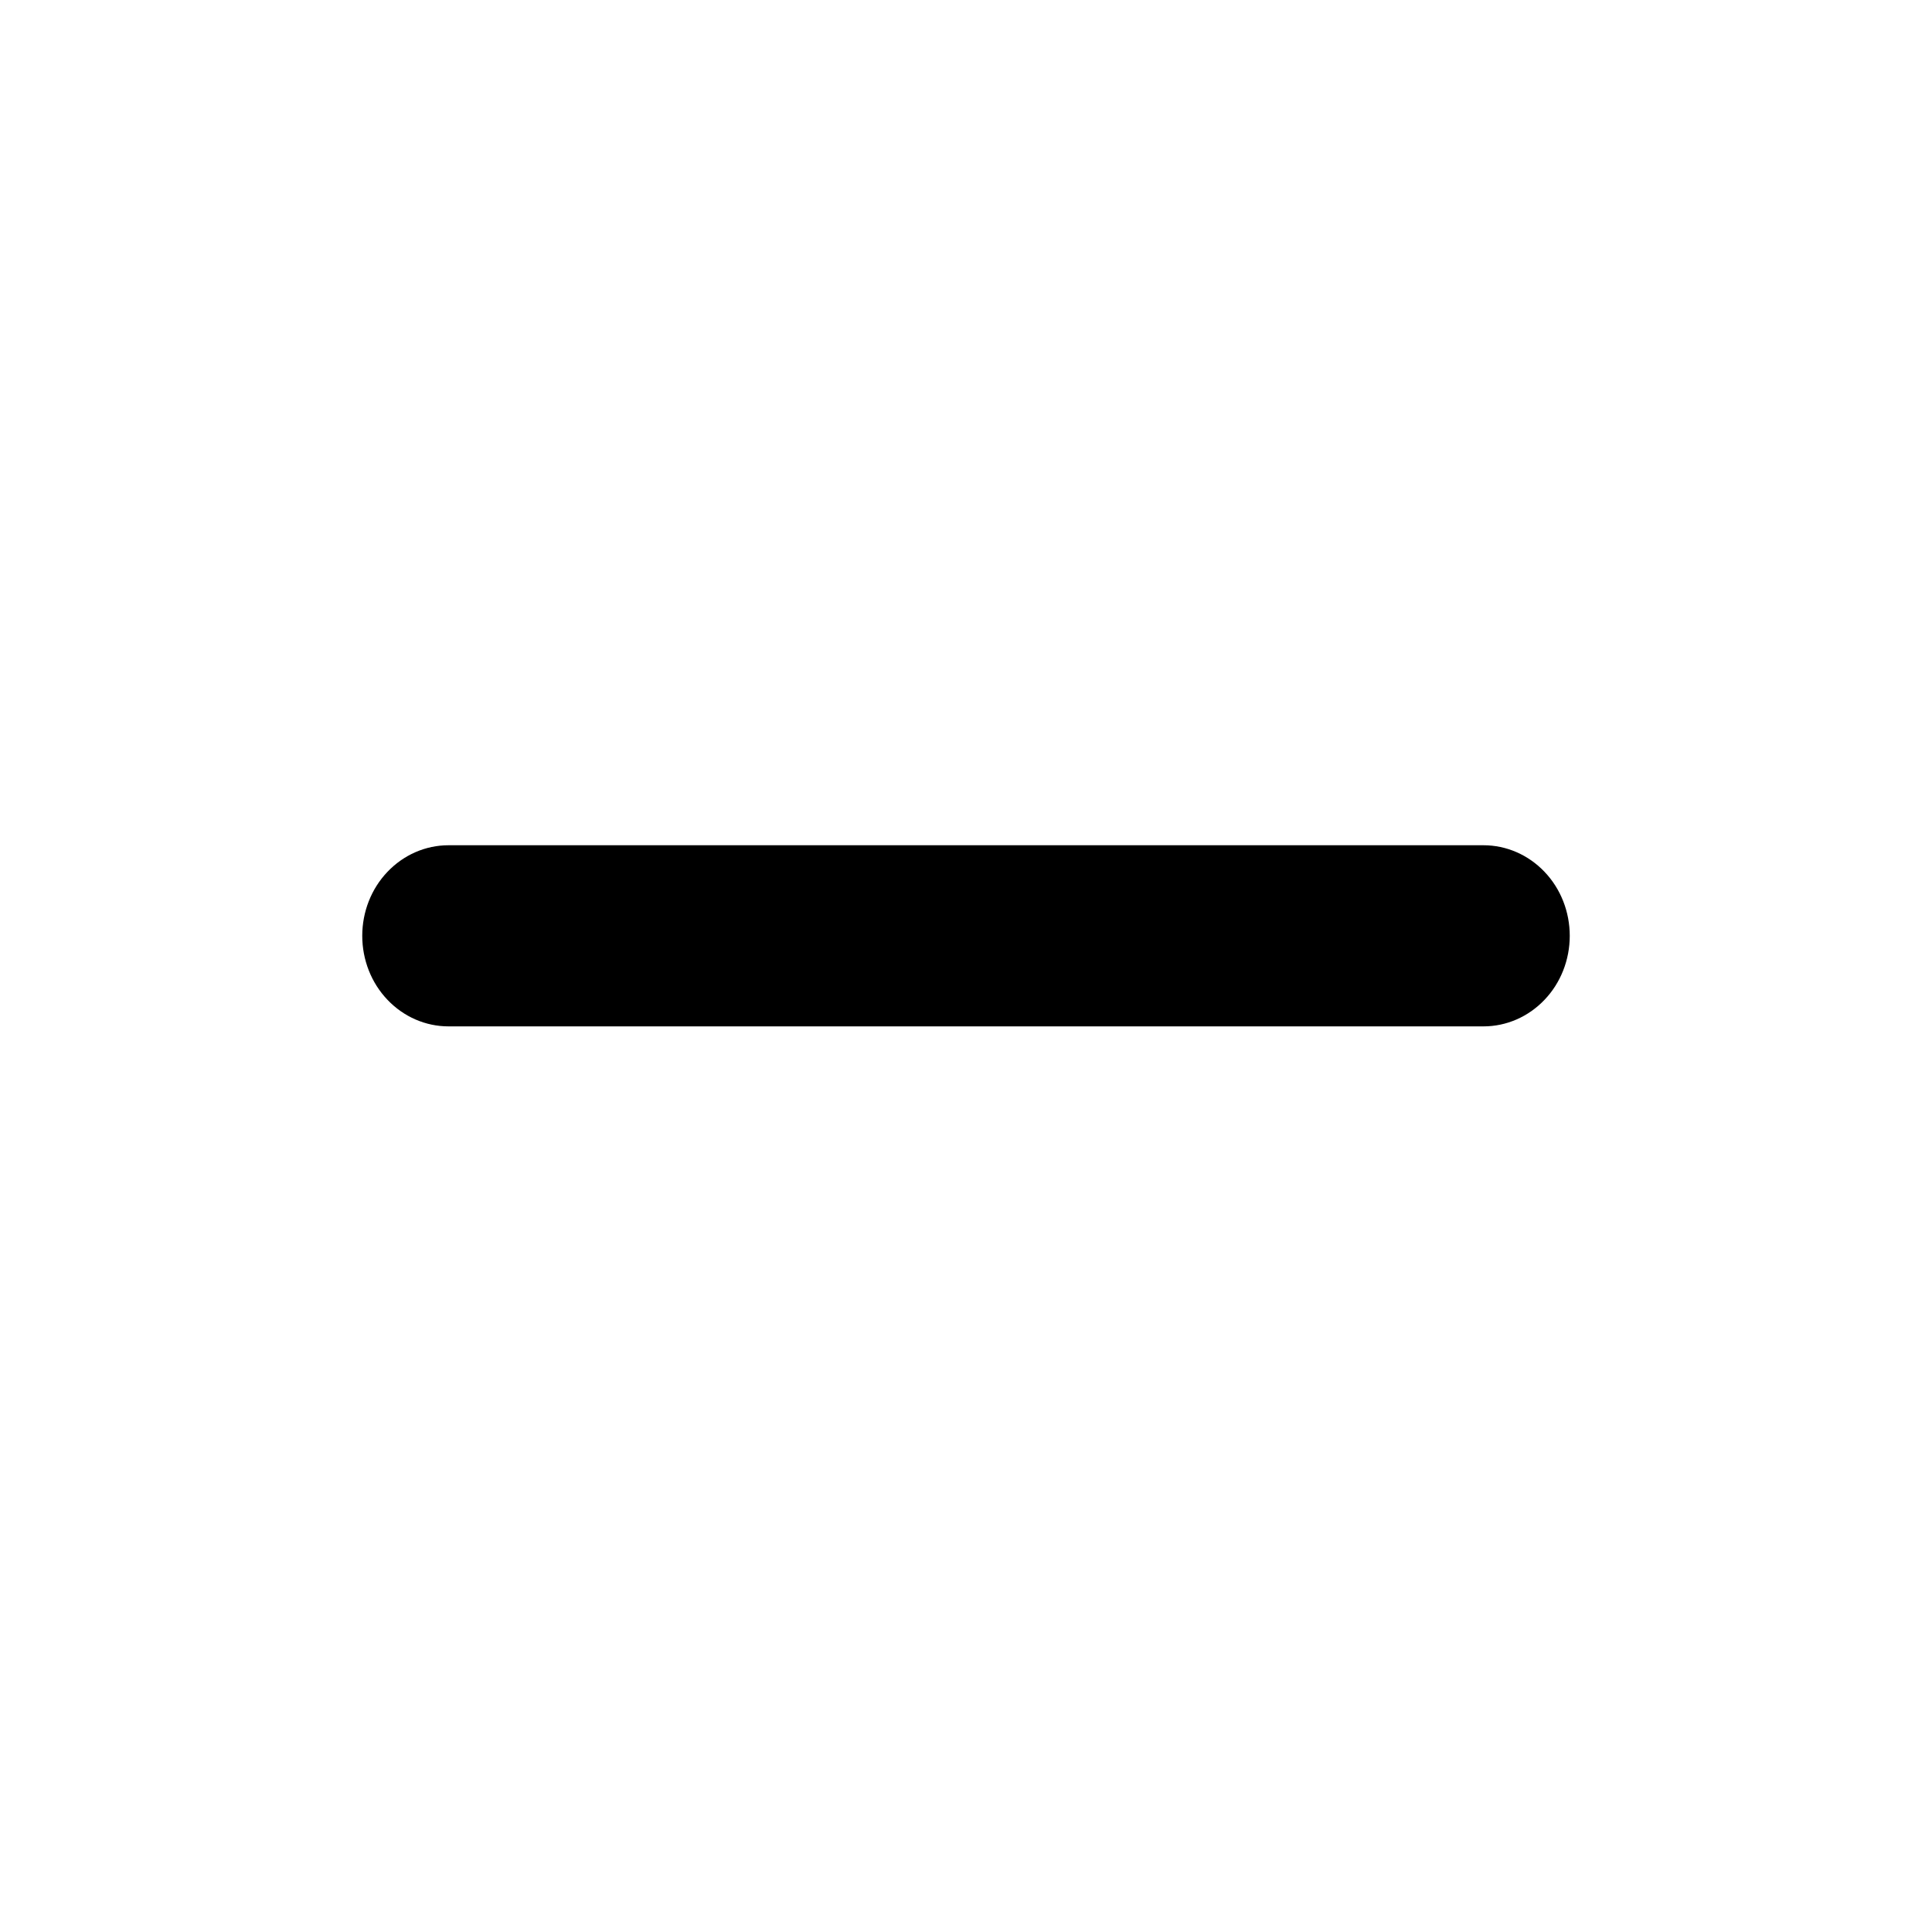
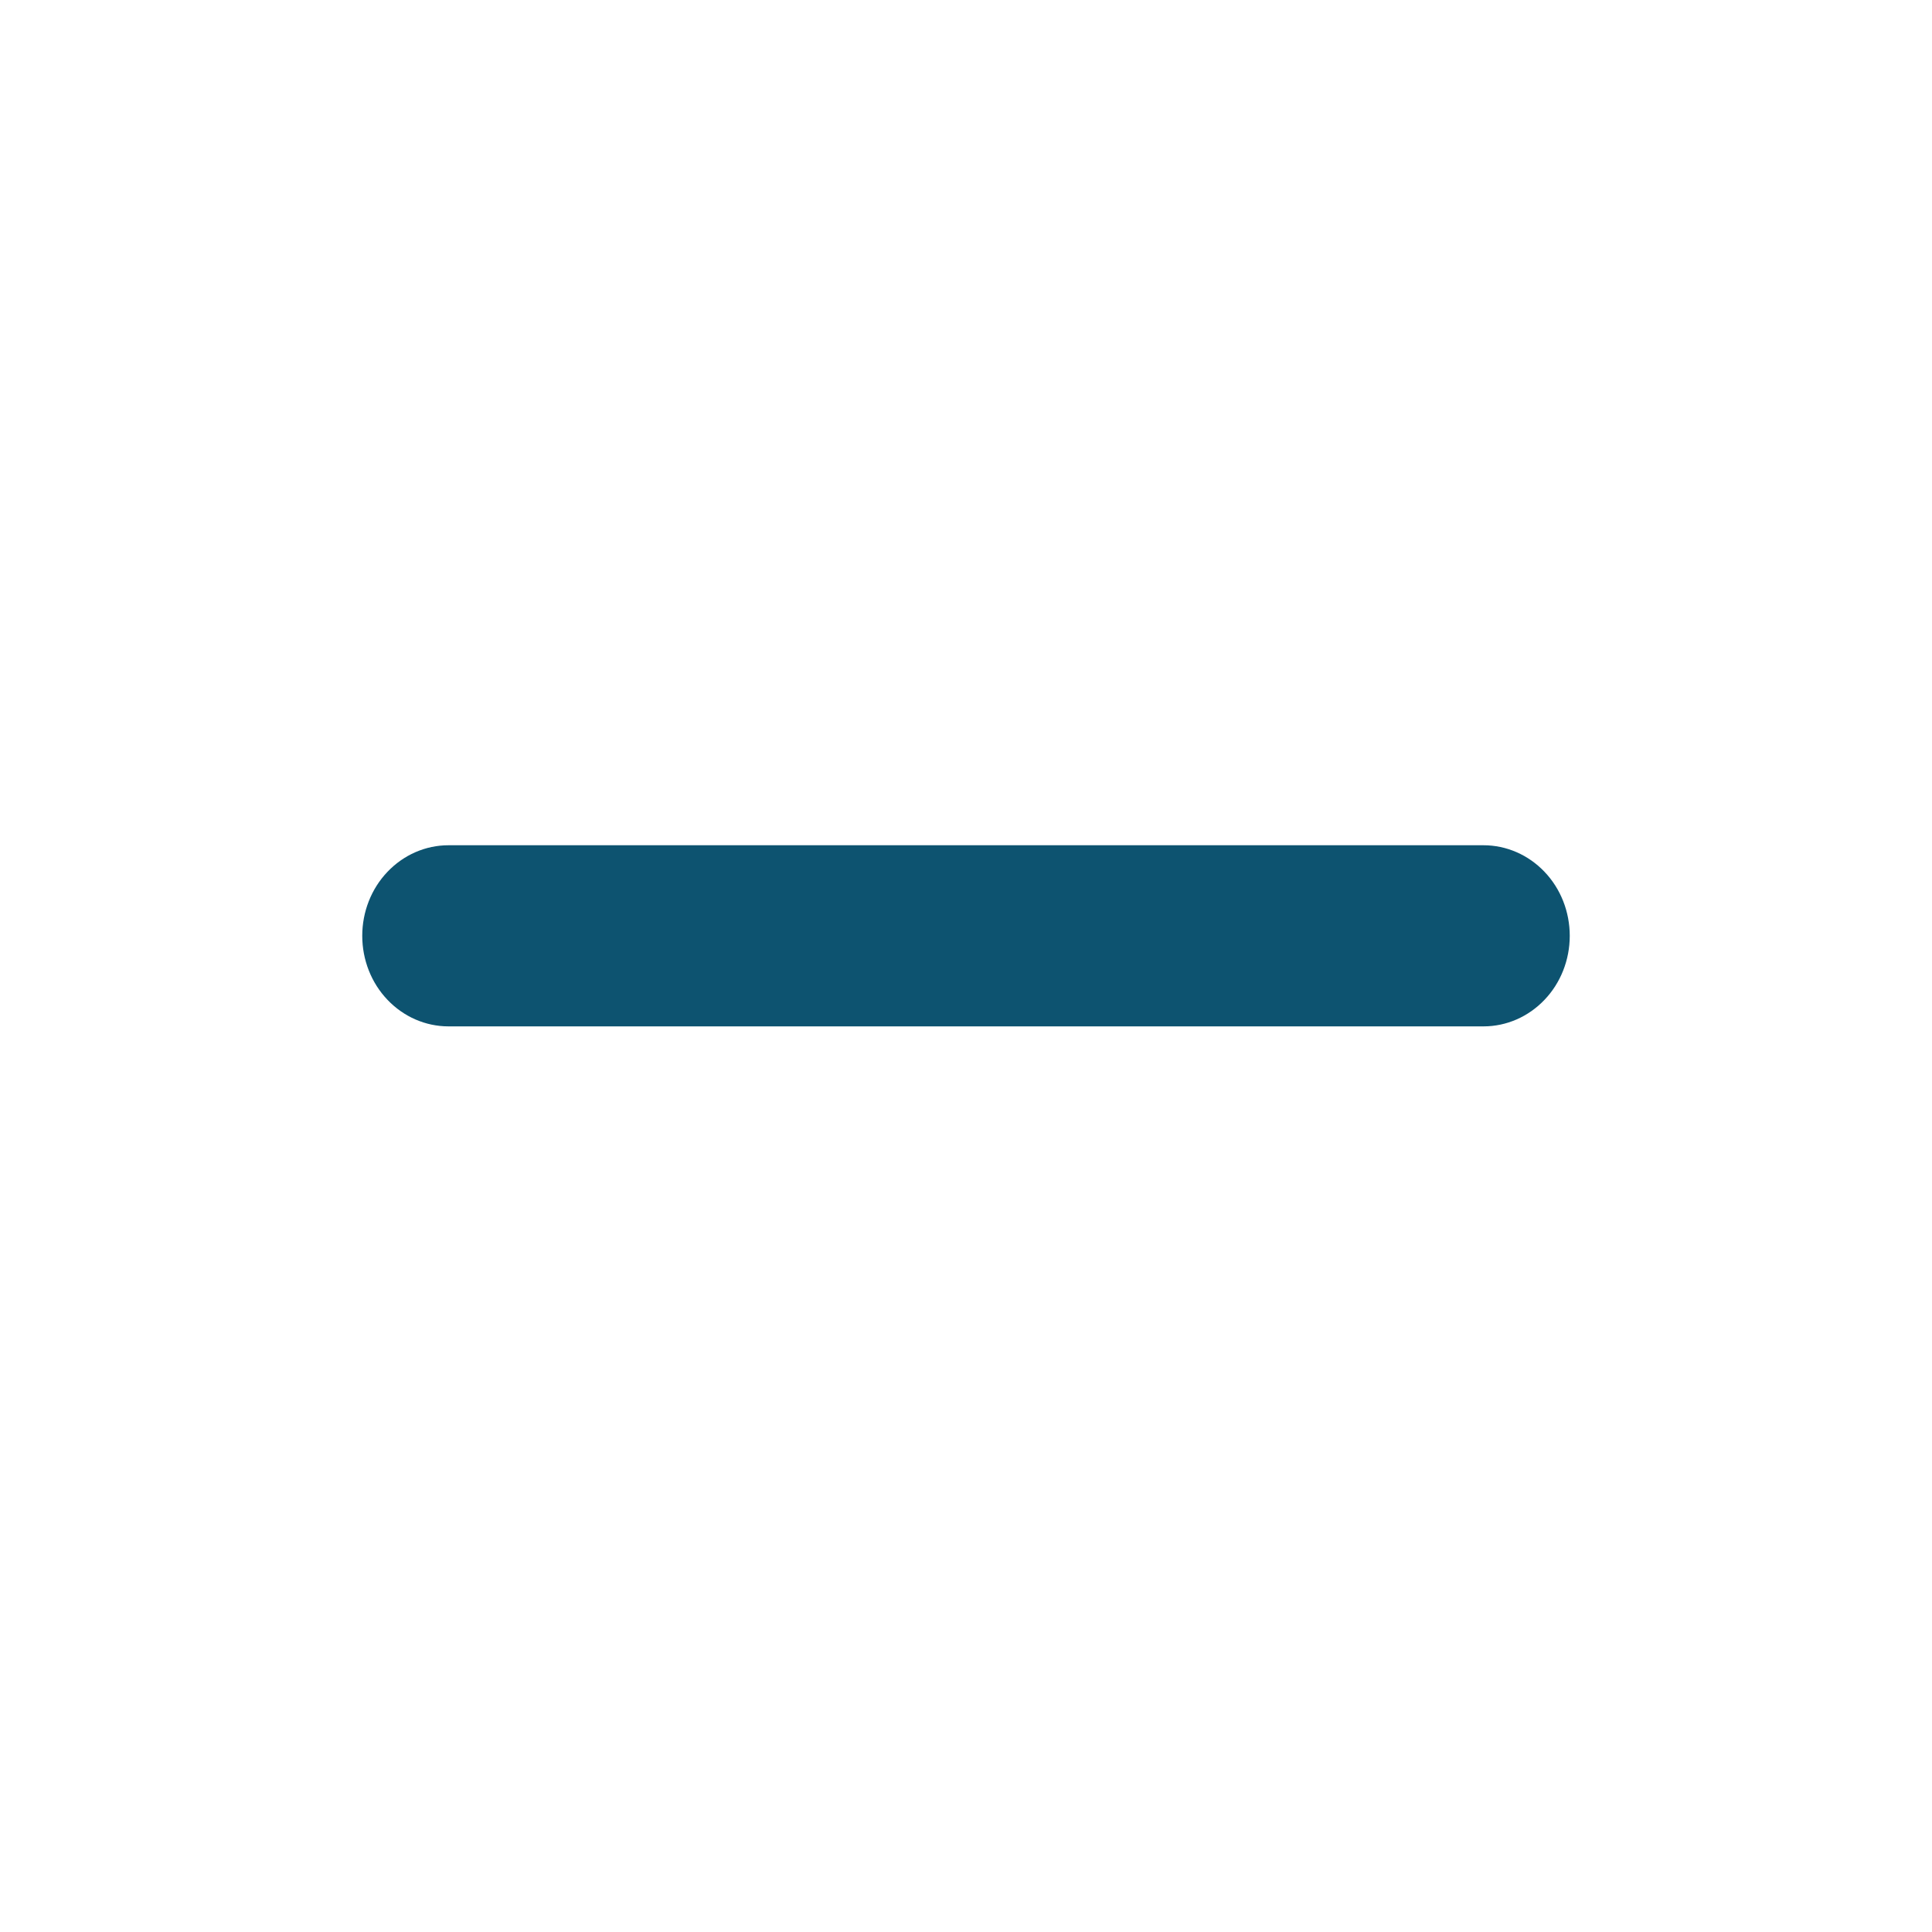
<svg xmlns="http://www.w3.org/2000/svg" width="16" height="16" viewBox="0 0 16 16" fill="currentColor">
  <g id="state=minus">
-     <path id="Vector" d="M3 7.75C3 7.551 3.075 7.36 3.209 7.22C3.343 7.079 3.525 7 3.714 7H12.286C12.475 7 12.657 7.079 12.791 7.22C12.925 7.36 13 7.551 13 7.75C13 7.949 12.925 8.14 12.791 8.28C12.657 8.421 12.475 8.5 12.286 8.5H3.714C3.525 8.5 3.343 8.421 3.209 8.28C3.075 8.14 3 7.949 3 7.75Z" fill="black" />
+     <path id="Vector" d="M3 7.75C3 7.551 3.075 7.36 3.209 7.22C3.343 7.079 3.525 7 3.714 7H12.286C12.475 7 12.657 7.079 12.791 7.22C12.925 7.36 13 7.551 13 7.75C13 7.949 12.925 8.14 12.791 8.28C12.657 8.421 12.475 8.5 12.286 8.5H3.714C3.525 8.5 3.343 8.421 3.209 8.28C3.075 8.14 3 7.949 3 7.75Z" fill="#0d5370" />
  </g>
</svg>
